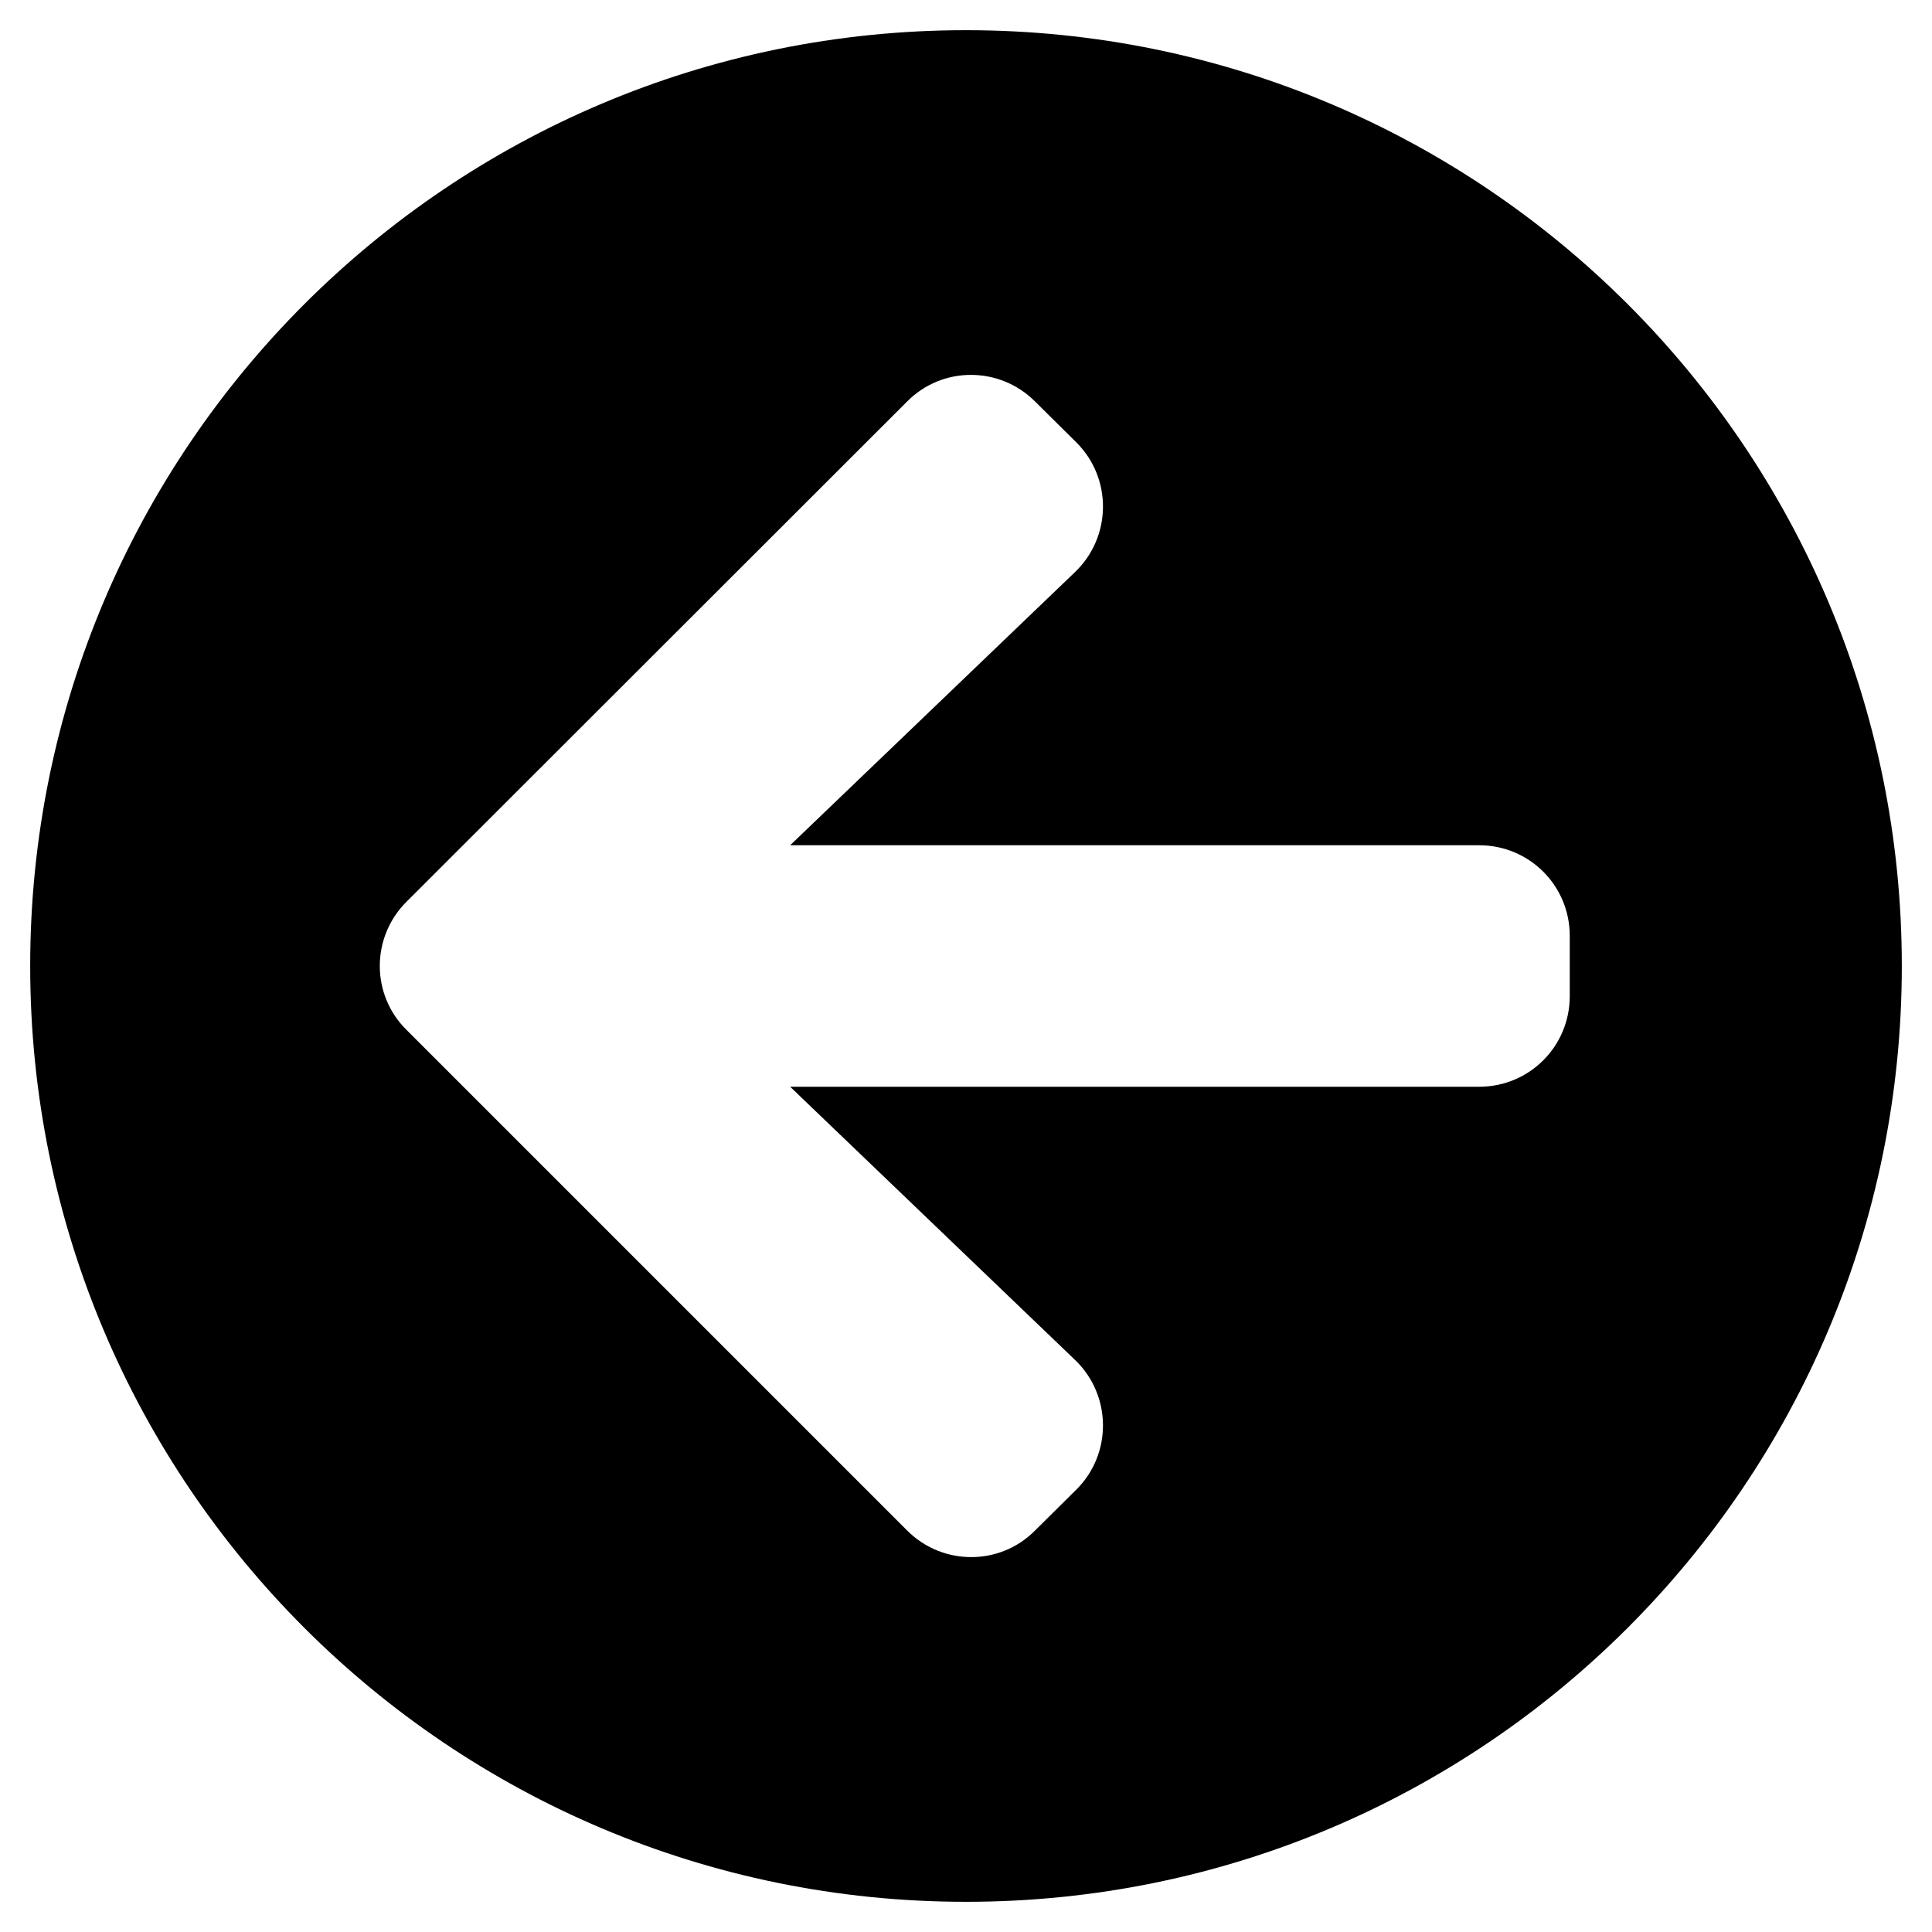
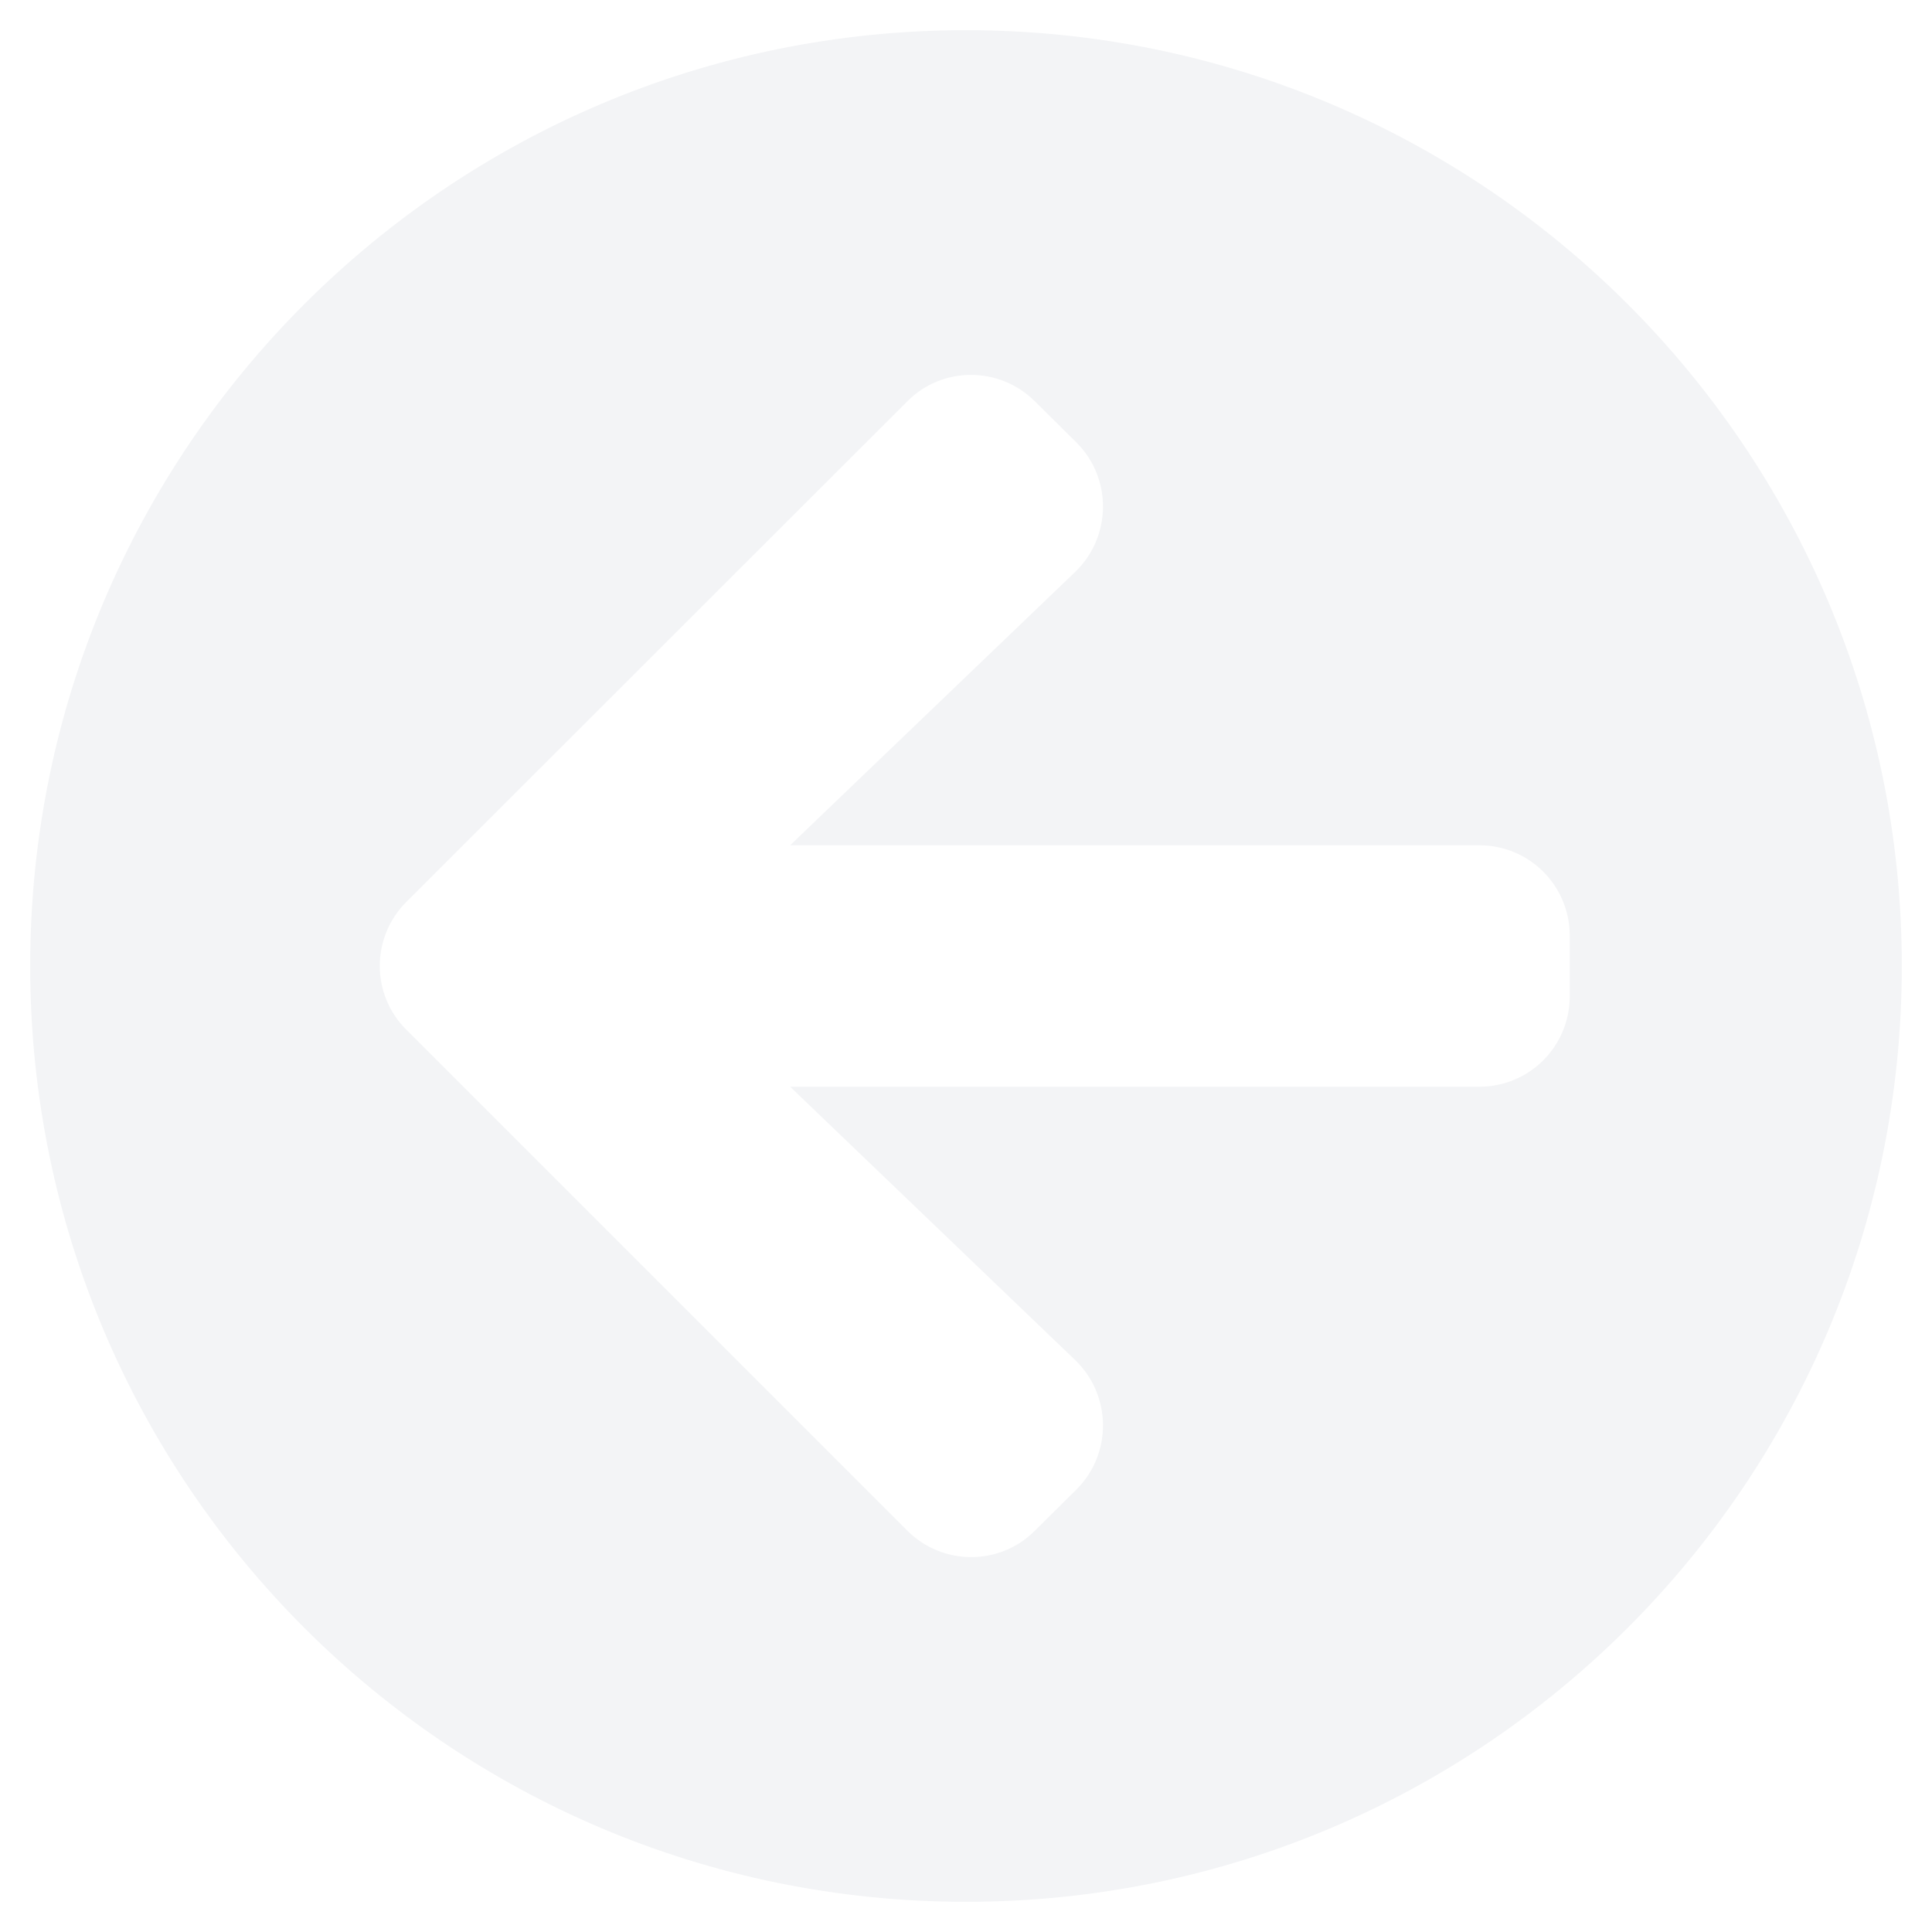
<svg xmlns="http://www.w3.org/2000/svg" aria-hidden="true" focusable="false" data-prefix="fas" data-icon="arrow-circle-left" class="svg-inline--fa fa-arrow-circle-left fa-w-16" role="img" viewBox="0 0 512 512">
-   <path fill="currentColor" d="M256 504C119 504 8 393 8 256S119 8 256 8s248 111 248 248-111 248-248 248zm28.9-143.6L209.4 288H392c13.3 0 24-10.7 24-24v-16c0-13.3-10.7-24-24-24H209.4l75.5-72.4c9.7-9.3 9.9-24.8.4-34.3l-11-10.9c-9.4-9.4-24.6-9.4-33.9 0L107.7 239c-9.4 9.4-9.4 24.6 0 33.9l132.7 132.7c9.4 9.4 24.6 9.4 33.9 0l11-10.9c9.5-9.5 9.3-25-.4-34.3z" />
+   <path fill="#F3F4F6" d="M256 504C119 504 8 393 8 256S119 8 256 8s248 111 248 248-111 248-248 248zm28.9-143.6L209.4 288H392c13.3 0 24-10.7 24-24v-16c0-13.3-10.7-24-24-24H209.4l75.5-72.4c9.7-9.3 9.9-24.8.4-34.3l-11-10.9c-9.4-9.4-24.6-9.4-33.9 0L107.7 239c-9.4 9.4-9.4 24.6 0 33.9l132.7 132.7c9.4 9.4 24.6 9.4 33.9 0l11-10.9c9.5-9.5 9.3-25-.4-34.3z" />
</svg>
